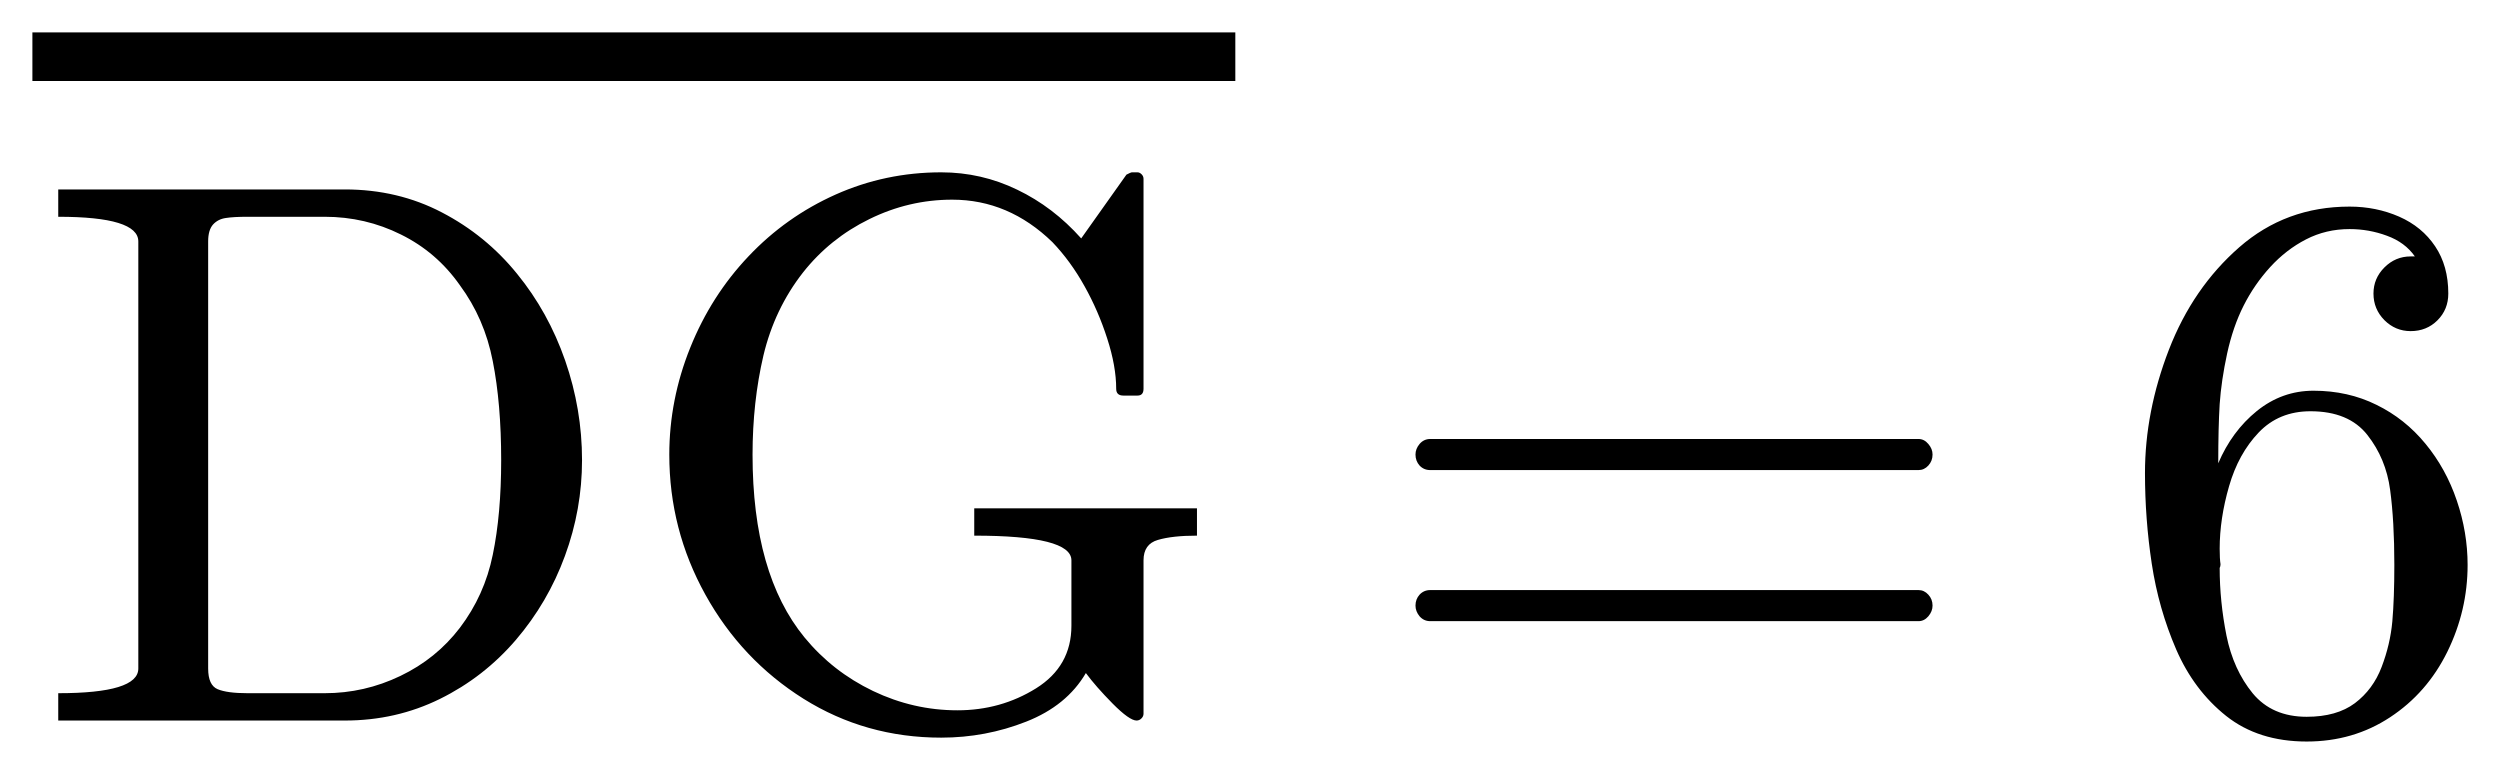
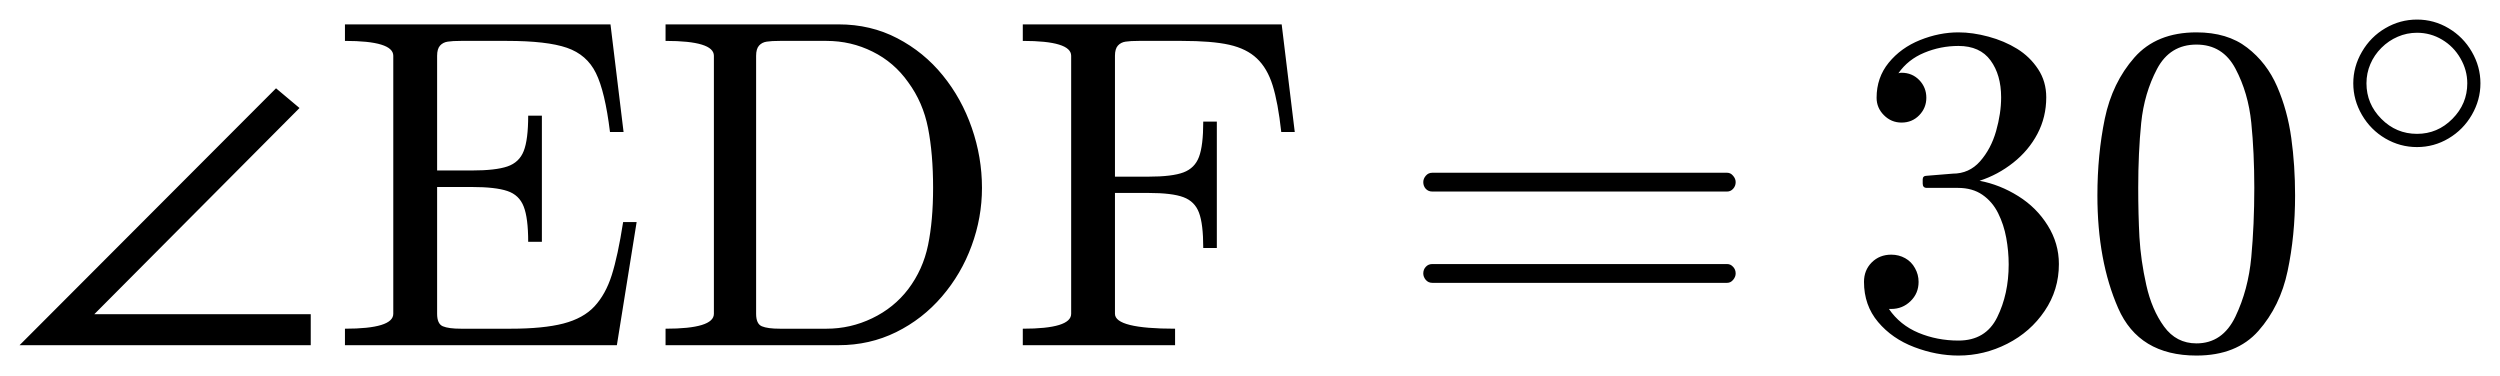
- <svg xmlns="http://www.w3.org/2000/svg" width="38.589pt" height="11.946pt" viewBox="0 0 38.589 11.946" version="1.1">
+ <svg xmlns="http://www.w3.org/2000/svg" width="63.879pt" height="9.585pt" viewBox="0 0 63.879 9.585" version="1.1">
  <defs>
    <style type="text/css">*{stroke-linejoin: round; stroke-linecap: butt}</style>
  </defs>
  <g id="figure_1">
    <g id="patch_1">
-       <path d="M 0 11.946  L 38.589 11.946  L 38.589 0  L 0 0  L 0 11.946  z " style="fill: none; opacity: 0" />
+       <path d="M 0 9.585  L 63.879 9.585  L 63.879 0  L 0 0  L 0 9.585  z " style="fill: none; opacity: 0" />
    </g>
    <g id="axes_1">
      <g id="patch_2">
-         <path d="M 0.899 11.122  L 0.899 10.7  Q 2.135 10.7 2.135 10.319  L 2.135 3.727  Q 2.135 3.346 0.899 3.346  L 0.899 2.924  L 5.322 2.924  Q 6.142 2.924 6.821 3.279  Q 7.501 3.633 7.981 4.226  Q 8.463 4.816 8.724 5.566  Q 8.984 6.316 8.984 7.102  Q 8.984 7.863 8.72 8.581  Q 8.457 9.299 7.963 9.877  Q 7.468 10.454 6.791 10.788  Q 6.114 11.122 5.322 11.122  L 0.899 11.122  z M 3.213 10.319  Q 3.213 10.576 3.359 10.638  Q 3.506 10.7 3.822 10.7  L 5.011 10.7  Q 5.626 10.7 6.179 10.434  Q 6.734 10.168 7.098 9.691  Q 7.479 9.189 7.606 8.564  Q 7.736 7.94 7.736 7.102  Q 7.736 6.23 7.606 5.574  Q 7.479 4.918 7.098 4.402  Q 6.74 3.892 6.189 3.62  Q 5.639 3.346 5.011 3.346  L 3.822 3.346  Q 3.605 3.346 3.485 3.365  Q 3.365 3.382 3.288 3.466  Q 3.213 3.551 3.213 3.727  L 3.213 10.319  z M 12.418 9.839  Q 12.851 10.366 13.476 10.666  Q 14.1 10.964 14.779 10.964  Q 15.448 10.964 15.992 10.625  Q 16.538 10.284 16.538 9.658  L 16.538 8.649  Q 16.538 8.268 15.038 8.268  L 15.038 7.846  L 18.476 7.846  L 18.476 8.268  Q 18.096 8.268 17.873 8.334  Q 17.651 8.398 17.651 8.649  L 17.651 11.017  Q 17.651 11.058 17.618 11.09  Q 17.586 11.122 17.544 11.122  Q 17.434 11.122 17.173 10.859  Q 16.913 10.595 16.761 10.389  Q 16.466 10.893 15.84 11.139  Q 15.214 11.386 14.528 11.386  Q 13.361 11.386 12.403 10.786  Q 11.445 10.184 10.888 9.179  Q 10.331 8.174 10.331 7.019  Q 10.331 6.17 10.654 5.367  Q 10.976 4.565 11.554 3.956  Q 12.131 3.346 12.898 3.003  Q 13.667 2.66 14.528 2.66  Q 15.148 2.66 15.701 2.928  Q 16.256 3.194 16.689 3.68  L 17.387 2.696  Q 17.456 2.66 17.469 2.66  L 17.558 2.66  Q 17.591 2.66 17.621 2.69  Q 17.651 2.72 17.651 2.761  L 17.651 6.001  Q 17.651 6.106 17.558 6.106  L 17.34 6.106  Q 17.229 6.106 17.229 6.001  Q 17.229 5.654 17.091 5.227  Q 16.954 4.799 16.74 4.417  Q 16.526 4.032 16.245 3.738  Q 15.57 3.082 14.698 3.082  Q 14.029 3.082 13.419 3.382  Q 12.81 3.68 12.394 4.207  Q 11.955 4.769 11.784 5.487  Q 11.616 6.206 11.616 7.019  Q 11.616 8.861 12.418 9.839  z M 22.077 9.588  Q 21.978 9.588 21.912 9.513  Q 21.849 9.436 21.849 9.348  Q 21.849 9.249 21.912 9.179  Q 21.978 9.108 22.077 9.108  L 29.613 9.108  Q 29.701 9.108 29.765 9.179  Q 29.83 9.249 29.83 9.348  Q 29.83 9.436 29.765 9.513  Q 29.701 9.588 29.613 9.588  L 22.077 9.588  z M 22.077 7.256  Q 21.978 7.256 21.912 7.186  Q 21.849 7.115 21.849 7.016  Q 21.849 6.928 21.912 6.853  Q 21.978 6.776 22.077 6.776  L 29.613 6.776  Q 29.701 6.776 29.765 6.853  Q 29.83 6.928 29.83 7.016  Q 29.83 7.115 29.765 7.186  Q 29.701 7.256 29.613 7.256  L 22.077 7.256  z M 35.605 11.446  Q 34.86 11.446 34.362 11.051  Q 33.865 10.655 33.591 10.025  Q 33.319 9.395 33.214 8.703  Q 33.109 8.011 33.109 7.303  Q 33.109 6.354 33.478 5.399  Q 33.848 4.443 34.564 3.817  Q 35.282 3.189 36.267 3.189  Q 36.677 3.189 37.032 3.344  Q 37.386 3.5 37.588 3.802  Q 37.791 4.104 37.791 4.531  Q 37.791 4.777 37.624 4.944  Q 37.457 5.111 37.21 5.111  Q 36.975 5.111 36.805 4.942  Q 36.636 4.771 36.636 4.531  Q 36.636 4.297 36.805 4.128  Q 36.975 3.958 37.21 3.958  L 37.275 3.958  Q 37.122 3.74 36.844 3.639  Q 36.567 3.536 36.267 3.536  Q 35.903 3.536 35.595 3.695  Q 35.288 3.853 35.042 4.122  Q 34.797 4.391 34.632 4.717  Q 34.468 5.041 34.377 5.457  Q 34.287 5.874 34.262 6.237  Q 34.24 6.599 34.24 7.151  Q 34.45 6.657 34.836 6.344  Q 35.224 6.031 35.71 6.031  Q 36.244 6.031 36.683 6.249  Q 37.122 6.464 37.438 6.849  Q 37.755 7.233 37.922 7.726  Q 38.089 8.217 38.089 8.72  Q 38.089 9.423 37.776 10.061  Q 37.463 10.696 36.893 11.071  Q 36.325 11.446 35.605 11.446  z M 35.605 11.064  Q 36.068 11.064 36.349 10.854  Q 36.63 10.642 36.762 10.295  Q 36.895 9.946 36.927 9.592  Q 36.958 9.236 36.958 8.72  Q 36.958 8.041 36.893 7.561  Q 36.829 7.079 36.542 6.714  Q 36.255 6.348 35.663 6.348  Q 35.177 6.348 34.864 6.676  Q 34.551 7.004 34.407 7.505  Q 34.262 8.006 34.262 8.469  Q 34.262 8.626 34.275 8.709  Q 34.275 8.727 34.272 8.739  Q 34.27 8.75 34.262 8.767  Q 34.262 9.283 34.367 9.811  Q 34.474 10.338 34.772 10.702  Q 35.072 11.064 35.605 11.064  z M 0.5 1.25  L 0.5 0.5  L 19.068 0.5  L 19.068 1.25  L 0.5 1.25  z " clip-path="url(#p9649e5da47)" />
+         <path d="M 7.94 8.82  L 0.5 8.82  L 7.053 2.256  L 7.653 2.76  L 2.409 8.029  L 7.94 8.029  L 7.94 8.82  z M 8.814 8.82  L 8.814 8.399  Q 10.049 8.399 10.049 8.018  L 10.049 1.425  Q 10.049 1.045 8.814 1.045  L 8.814 0.623  L 15.599 0.623  L 15.933 3.372  L 15.586 3.372  Q 15.459 2.335 15.226 1.866  Q 14.996 1.397 14.486 1.221  Q 13.976 1.045 12.956 1.045  L 11.778 1.045  Q 11.562 1.045 11.441 1.064  Q 11.321 1.081 11.244 1.165  Q 11.169 1.249 11.169 1.425  L 11.169 4.356  L 12.054 4.356  Q 12.663 4.356 12.965 4.253  Q 13.267 4.15 13.381 3.861  Q 13.496 3.571 13.496 2.955  L 13.846 2.955  L 13.846 6.179  L 13.496 6.179  Q 13.496 5.569 13.381 5.277  Q 13.267 4.982 12.965 4.881  Q 12.663 4.778 12.054 4.778  L 11.169 4.778  L 11.169 8.018  Q 11.169 8.275 11.315 8.337  Q 11.461 8.399 11.778 8.399  L 13.049 8.399  Q 13.882 8.399 14.394 8.267  Q 14.907 8.134 15.191 7.827  Q 15.476 7.519 15.631 7.03  Q 15.787 6.54 15.922 5.674  L 16.267 5.674  L 15.762 8.82  L 8.814 8.82  z M 17.006 8.82  L 17.006 8.399  Q 18.241 8.399 18.241 8.018  L 18.241 1.425  Q 18.241 1.045 17.006 1.045  L 17.006 0.623  L 21.429 0.623  Q 22.248 0.623 22.927 0.977  Q 23.608 1.332 24.088 1.924  Q 24.57 2.515 24.83 3.265  Q 25.091 4.015 25.091 4.801  Q 25.091 5.562 24.826 6.28  Q 24.564 6.998 24.069 7.575  Q 23.574 8.153 22.897 8.487  Q 22.22 8.82 21.429 8.82  L 17.006 8.82  z M 19.32 8.018  Q 19.32 8.275 19.466 8.337  Q 19.612 8.399 19.929 8.399  L 21.118 8.399  Q 21.733 8.399 22.286 8.132  Q 22.841 7.866 23.205 7.39  Q 23.585 6.887 23.713 6.263  Q 23.842 5.639 23.842 4.801  Q 23.842 3.929 23.713 3.272  Q 23.585 2.616 23.205 2.1  Q 22.846 1.591 22.295 1.319  Q 21.746 1.045 21.118 1.045  L 19.929 1.045  Q 19.711 1.045 19.591 1.064  Q 19.471 1.081 19.395 1.165  Q 19.32 1.249 19.32 1.425  L 19.32 8.018  z M 26.134 8.82  L 26.134 8.399  Q 27.37 8.399 27.37 8.018  L 27.37 1.425  Q 27.37 1.045 26.134 1.045  L 26.134 0.623  L 32.749 0.623  L 33.083 3.372  L 32.738 3.372  Q 32.655 2.616 32.517 2.179  Q 32.38 1.742 32.115 1.493  Q 31.853 1.244 31.41 1.144  Q 30.968 1.045 30.195 1.045  L 29.098 1.045  Q 28.883 1.045 28.761 1.064  Q 28.641 1.081 28.564 1.165  Q 28.489 1.249 28.489 1.425  L 28.489 4.514  L 29.338 4.514  Q 29.953 4.514 30.24 4.405  Q 30.529 4.296 30.636 4.009  Q 30.745 3.722 30.745 3.107  L 31.092 3.107  L 31.092 6.336  L 30.745 6.336  Q 30.745 5.721 30.636 5.434  Q 30.529 5.147 30.24 5.039  Q 29.953 4.93 29.338 4.93  L 28.489 4.93  L 28.489 8.018  Q 28.489 8.399 30.025 8.399  L 30.025 8.82  L 26.134 8.82  z M 36.596 7.227  Q 36.496 7.227 36.431 7.152  Q 36.367 7.075 36.367 6.987  Q 36.367 6.887 36.431 6.818  Q 36.496 6.747 36.596 6.747  L 44.131 6.747  Q 44.22 6.747 44.283 6.818  Q 44.349 6.887 44.349 6.987  Q 44.349 7.075 44.283 7.152  Q 44.22 7.227 44.131 7.227  L 36.596 7.227  z M 36.596 4.894  Q 36.496 4.894 36.431 4.825  Q 36.367 4.754 36.367 4.654  Q 36.367 4.566 36.431 4.491  Q 36.496 4.414 36.596 4.414  L 44.131 4.414  Q 44.22 4.414 44.283 4.491  Q 44.349 4.566 44.349 4.654  Q 44.349 4.754 44.283 4.825  Q 44.22 4.894 44.131 4.894  L 36.596 4.894  z M 48.265 7.894  Q 48.546 8.305 49.021 8.504  Q 49.497 8.702 50.041 8.702  Q 50.738 8.702 51.031 8.108  Q 51.325 7.514 51.325 6.758  Q 51.325 6.419 51.263 6.079  Q 51.201 5.738 51.055 5.446  Q 50.909 5.153 50.654 4.977  Q 50.399 4.801 50.03 4.801  L 49.233 4.801  Q 49.128 4.801 49.128 4.69  L 49.128 4.585  Q 49.128 4.491 49.233 4.491  L 49.895 4.437  Q 50.316 4.437 50.594 4.122  Q 50.873 3.805 51.003 3.351  Q 51.132 2.897 51.132 2.487  Q 51.132 1.913 50.862 1.544  Q 50.592 1.174 50.041 1.174  Q 49.585 1.174 49.169 1.347  Q 48.753 1.519 48.507 1.872  Q 48.53 1.866 48.546 1.862  Q 48.565 1.859 48.588 1.859  Q 48.858 1.859 49.04 2.046  Q 49.221 2.234 49.221 2.498  Q 49.221 2.757 49.04 2.944  Q 48.858 3.132 48.588 3.132  Q 48.325 3.132 48.138 2.944  Q 47.95 2.757 47.95 2.498  Q 47.95 1.982 48.26 1.602  Q 48.571 1.221 49.06 1.024  Q 49.55 0.827 50.041 0.827  Q 50.405 0.827 50.808 0.936  Q 51.213 1.045 51.541 1.247  Q 51.869 1.45 52.077 1.767  Q 52.285 2.082 52.285 2.487  Q 52.285 2.991 52.06 3.419  Q 51.835 3.846 51.441 4.157  Q 51.05 4.467 50.581 4.619  Q 51.102 4.718 51.571 5.012  Q 52.04 5.305 52.323 5.762  Q 52.608 6.218 52.608 6.747  Q 52.608 7.409 52.244 7.945  Q 51.882 8.481 51.29 8.783  Q 50.697 9.085 50.041 9.085  Q 49.478 9.085 48.912 8.869  Q 48.348 8.655 47.988 8.228  Q 47.628 7.801 47.628 7.202  Q 47.628 6.904 47.826 6.705  Q 48.025 6.507 48.325 6.507  Q 48.518 6.507 48.68 6.597  Q 48.841 6.687 48.931 6.852  Q 49.023 7.015 49.023 7.202  Q 49.023 7.497 48.816 7.696  Q 48.612 7.894 48.325 7.894  L 48.265 7.894  z M 56.123 9.085  Q 54.653 9.085 54.123 7.875  Q 53.592 6.664 53.592 4.994  Q 53.592 3.951 53.781 3.032  Q 53.973 2.112 54.537 1.47  Q 55.103 0.827 56.123 0.827  Q 56.915 0.827 57.417 1.216  Q 57.921 1.602 58.186 2.215  Q 58.45 2.826 58.546 3.527  Q 58.643 4.227 58.643 4.994  Q 58.643 6.025 58.452 6.925  Q 58.263 7.825 57.706 8.455  Q 57.149 9.085 56.123 9.085  z M 56.123 8.774  Q 56.791 8.774 57.119 8.089  Q 57.447 7.403 57.524 6.571  Q 57.601 5.738 57.601 4.801  Q 57.601 3.899 57.524 3.137  Q 57.447 2.374 57.121 1.757  Q 56.796 1.139 56.123 1.139  Q 55.445 1.139 55.116 1.761  Q 54.788 2.382 54.711 3.141  Q 54.635 3.899 54.635 4.801  Q 54.635 5.468 54.666 6.061  Q 54.7 6.653 54.841 7.283  Q 54.981 7.913 55.295 8.344  Q 55.608 8.774 56.123 8.774  z M 61.759 3.758  Q 61.325 3.758 60.949 3.538  Q 60.574 3.318 60.352 2.937  Q 60.13 2.555 60.13 2.129  Q 60.13 1.702 60.352 1.322  Q 60.574 0.94 60.949 0.721  Q 61.325 0.5 61.759 0.5  Q 62.193 0.5 62.566 0.722  Q 62.94 0.944 63.159 1.323  Q 63.379 1.702 63.379 2.129  Q 63.379 2.555 63.159 2.935  Q 62.94 3.314 62.566 3.536  Q 62.193 3.758 61.759 3.758  z M 61.759 3.42  Q 62.284 3.42 62.663 3.037  Q 63.043 2.654 63.043 2.129  Q 63.043 1.793 62.868 1.491  Q 62.695 1.189 62.399 1.013  Q 62.104 0.837 61.759 0.837  Q 61.5 0.837 61.267 0.938  Q 61.033 1.038 60.848 1.223  Q 60.664 1.407 60.566 1.639  Q 60.467 1.87 60.467 2.129  Q 60.467 2.654 60.847 3.037  Q 61.226 3.42 61.759 3.42  z " clip-path="url(#p77e6e23daa)" />
      </g>
    </g>
  </g>
  <defs>
-     <clipPath id="p9649e5da47">
-       <rect x="0" y="0" width="38.589" height="11.946" />
+     <clipPath id="p77e6e23daa">
+       <rect x="0" y="0" width="63.879" height="9.585" />
    </clipPath>
  </defs>
</svg>
